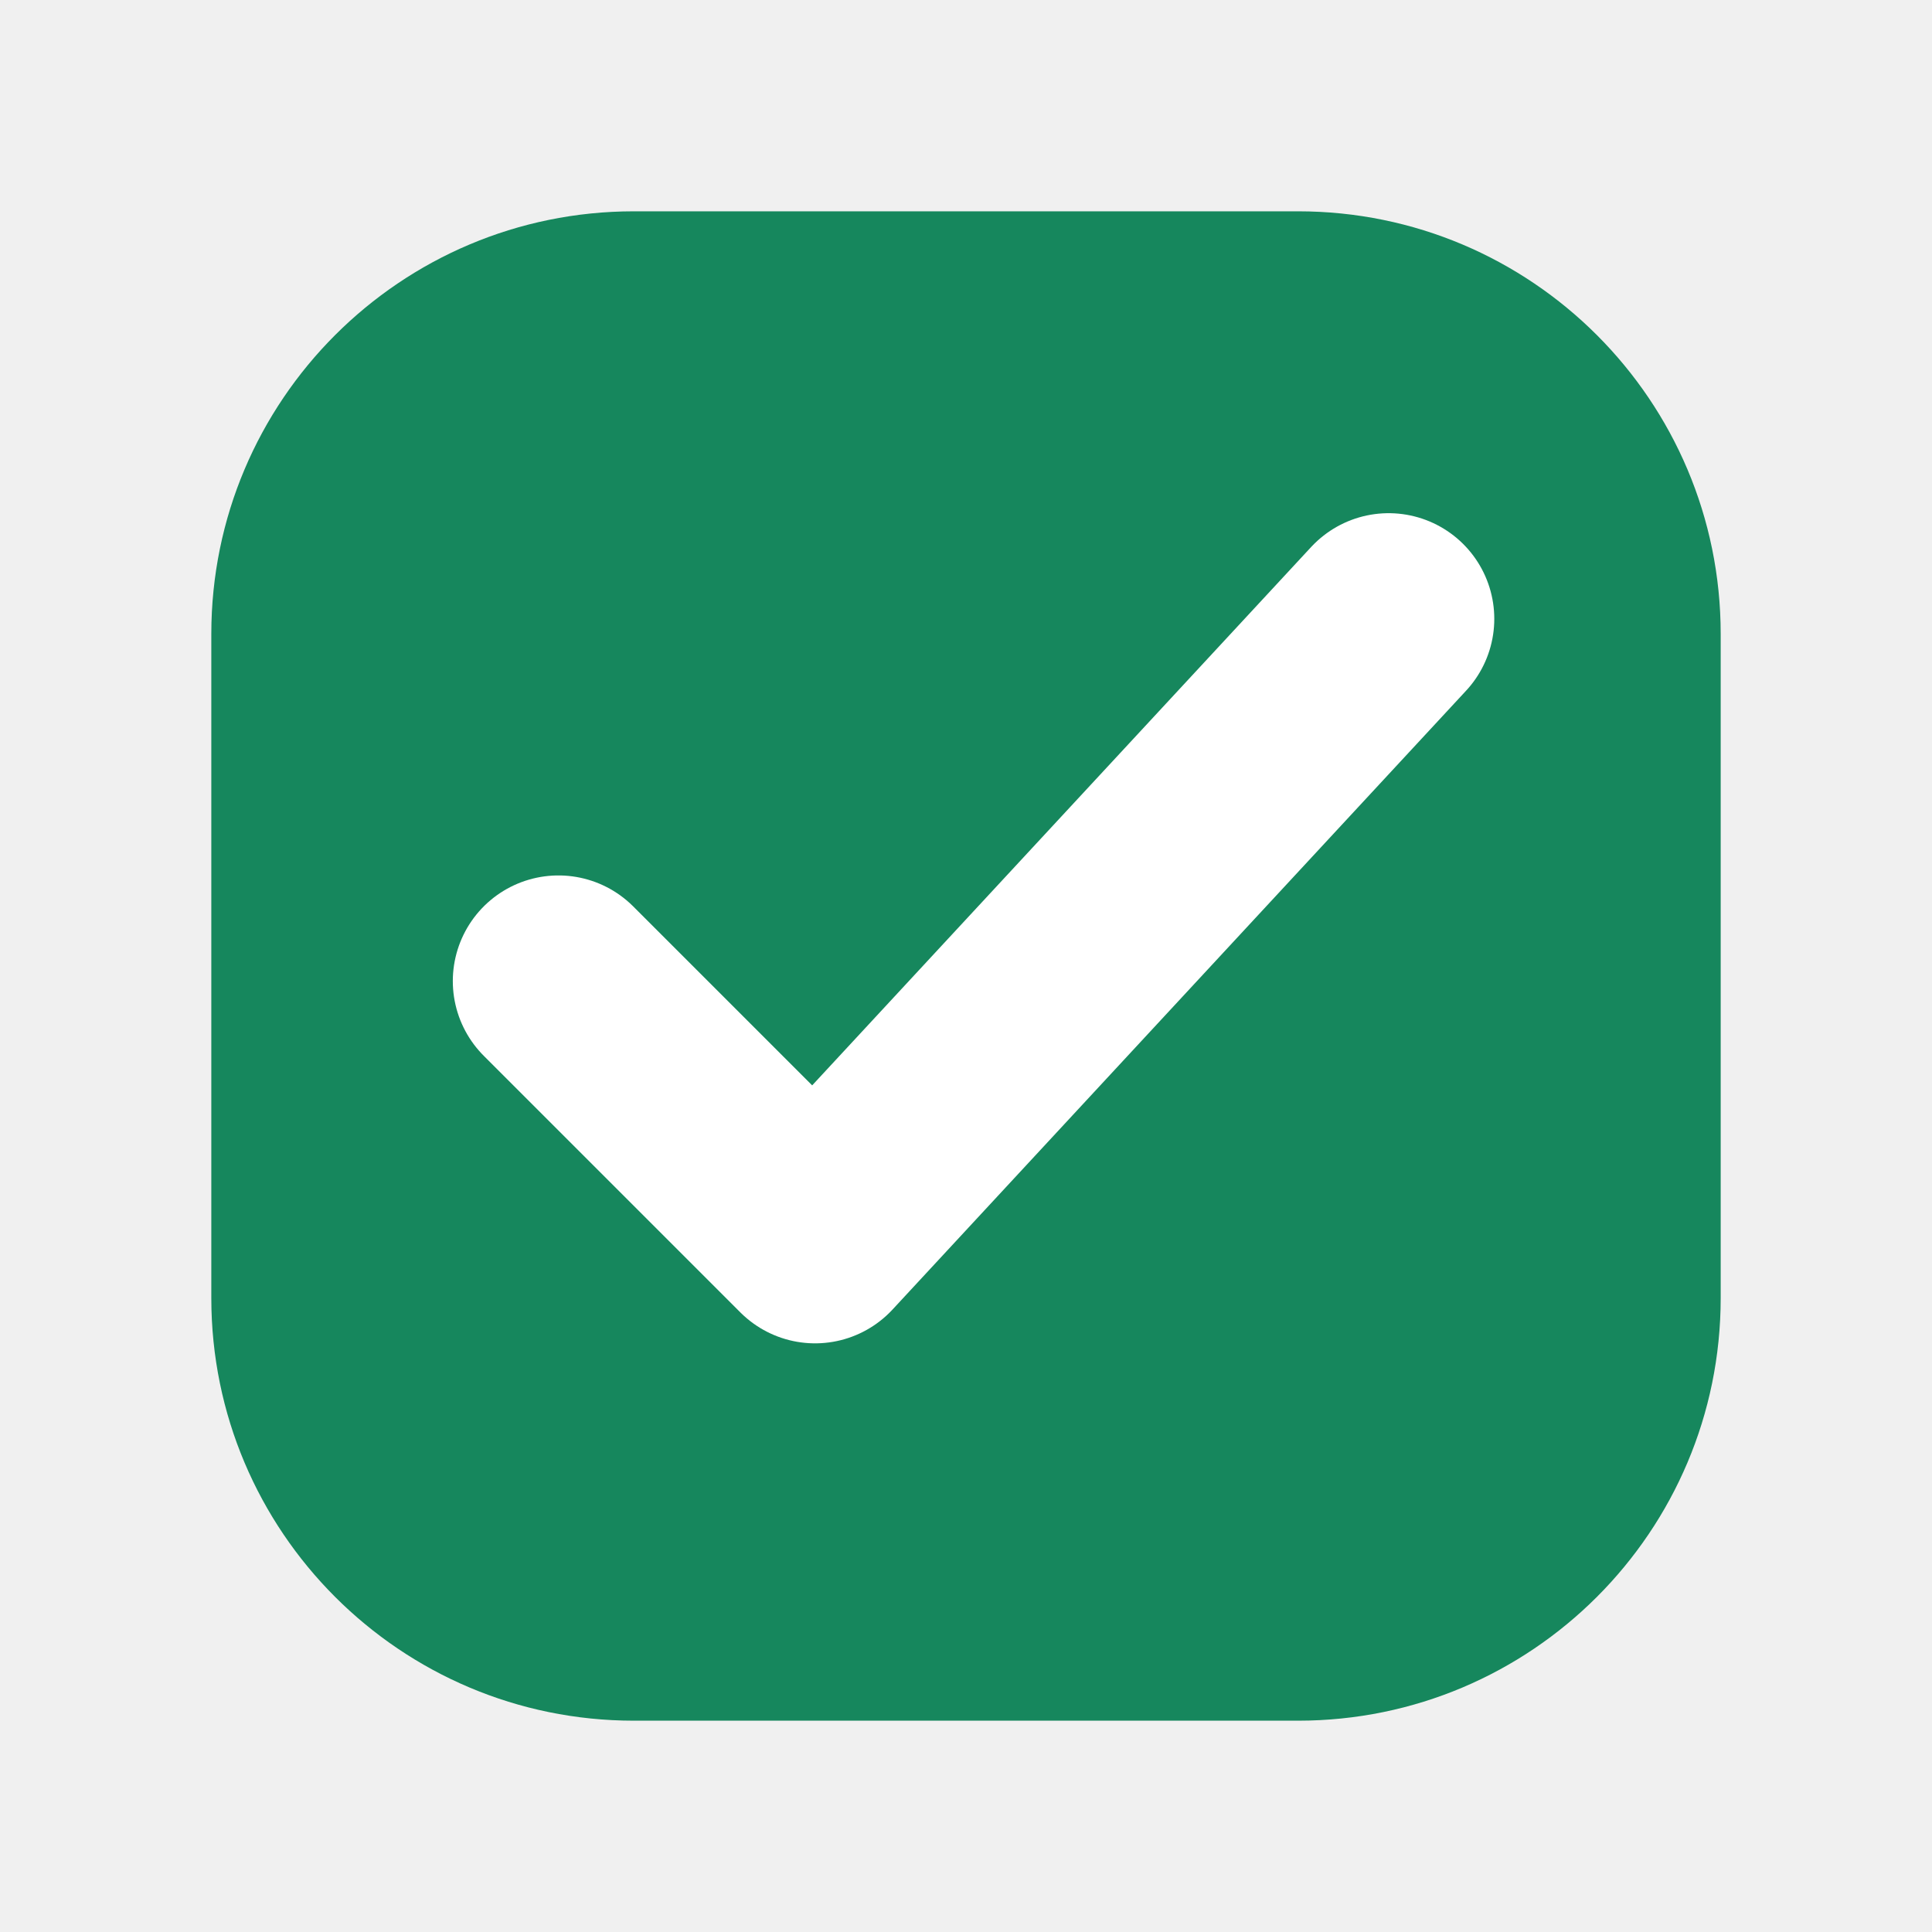
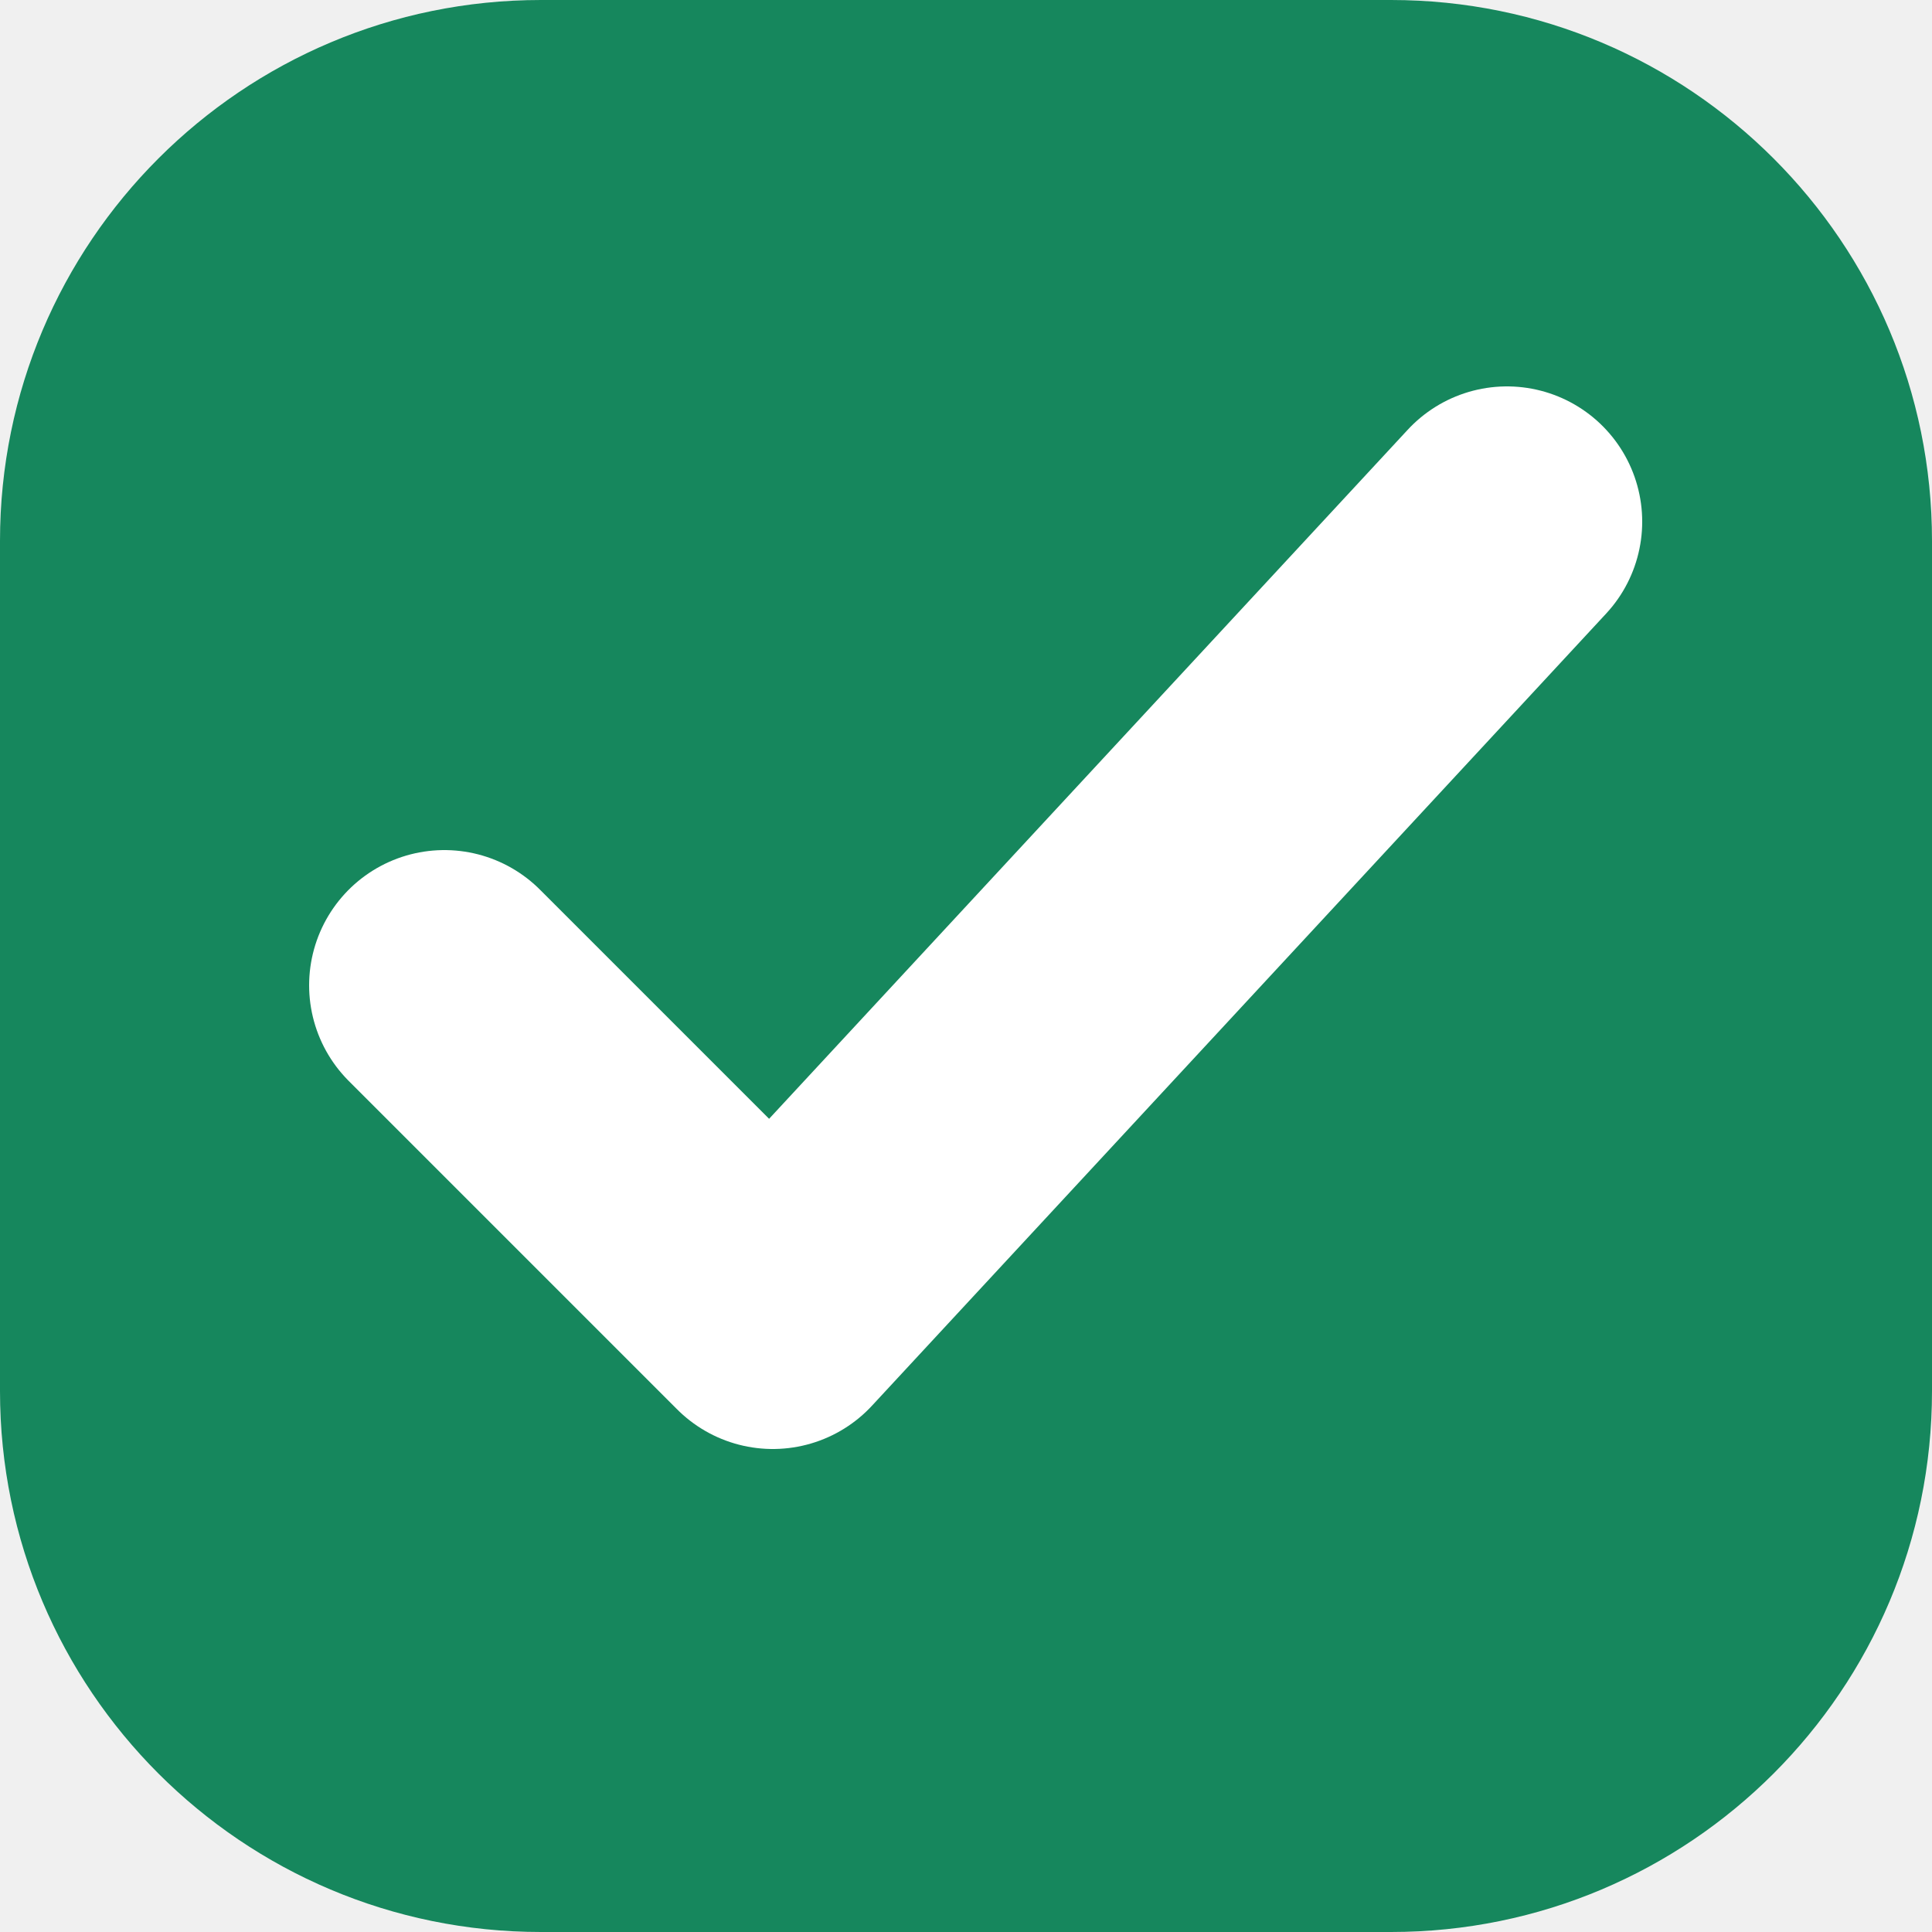
<svg xmlns="http://www.w3.org/2000/svg" viewBox="0 0 128 128" role="img" aria-label="Arthur saved the article">
-   <rect x="14" y="14" width="100" height="100" rx="28" fill="#16875D" />
-   <path d="m37 65 17 17 38-41" fill="none" stroke="#FFF" stroke-width="14" stroke-linecap="round" stroke-linejoin="round" />
+   <g transform="translate(64 64) scale(1.28) translate(-64 -64)">
+     <rect x="14" y="14" width="100" height="100" rx="28" fill="#16875D" />
+     <path d="m37 65 17 17 38-41" fill="none" stroke="#FFF" stroke-width="14" stroke-linecap="round" stroke-linejoin="round" />
+   </g>
</svg>
